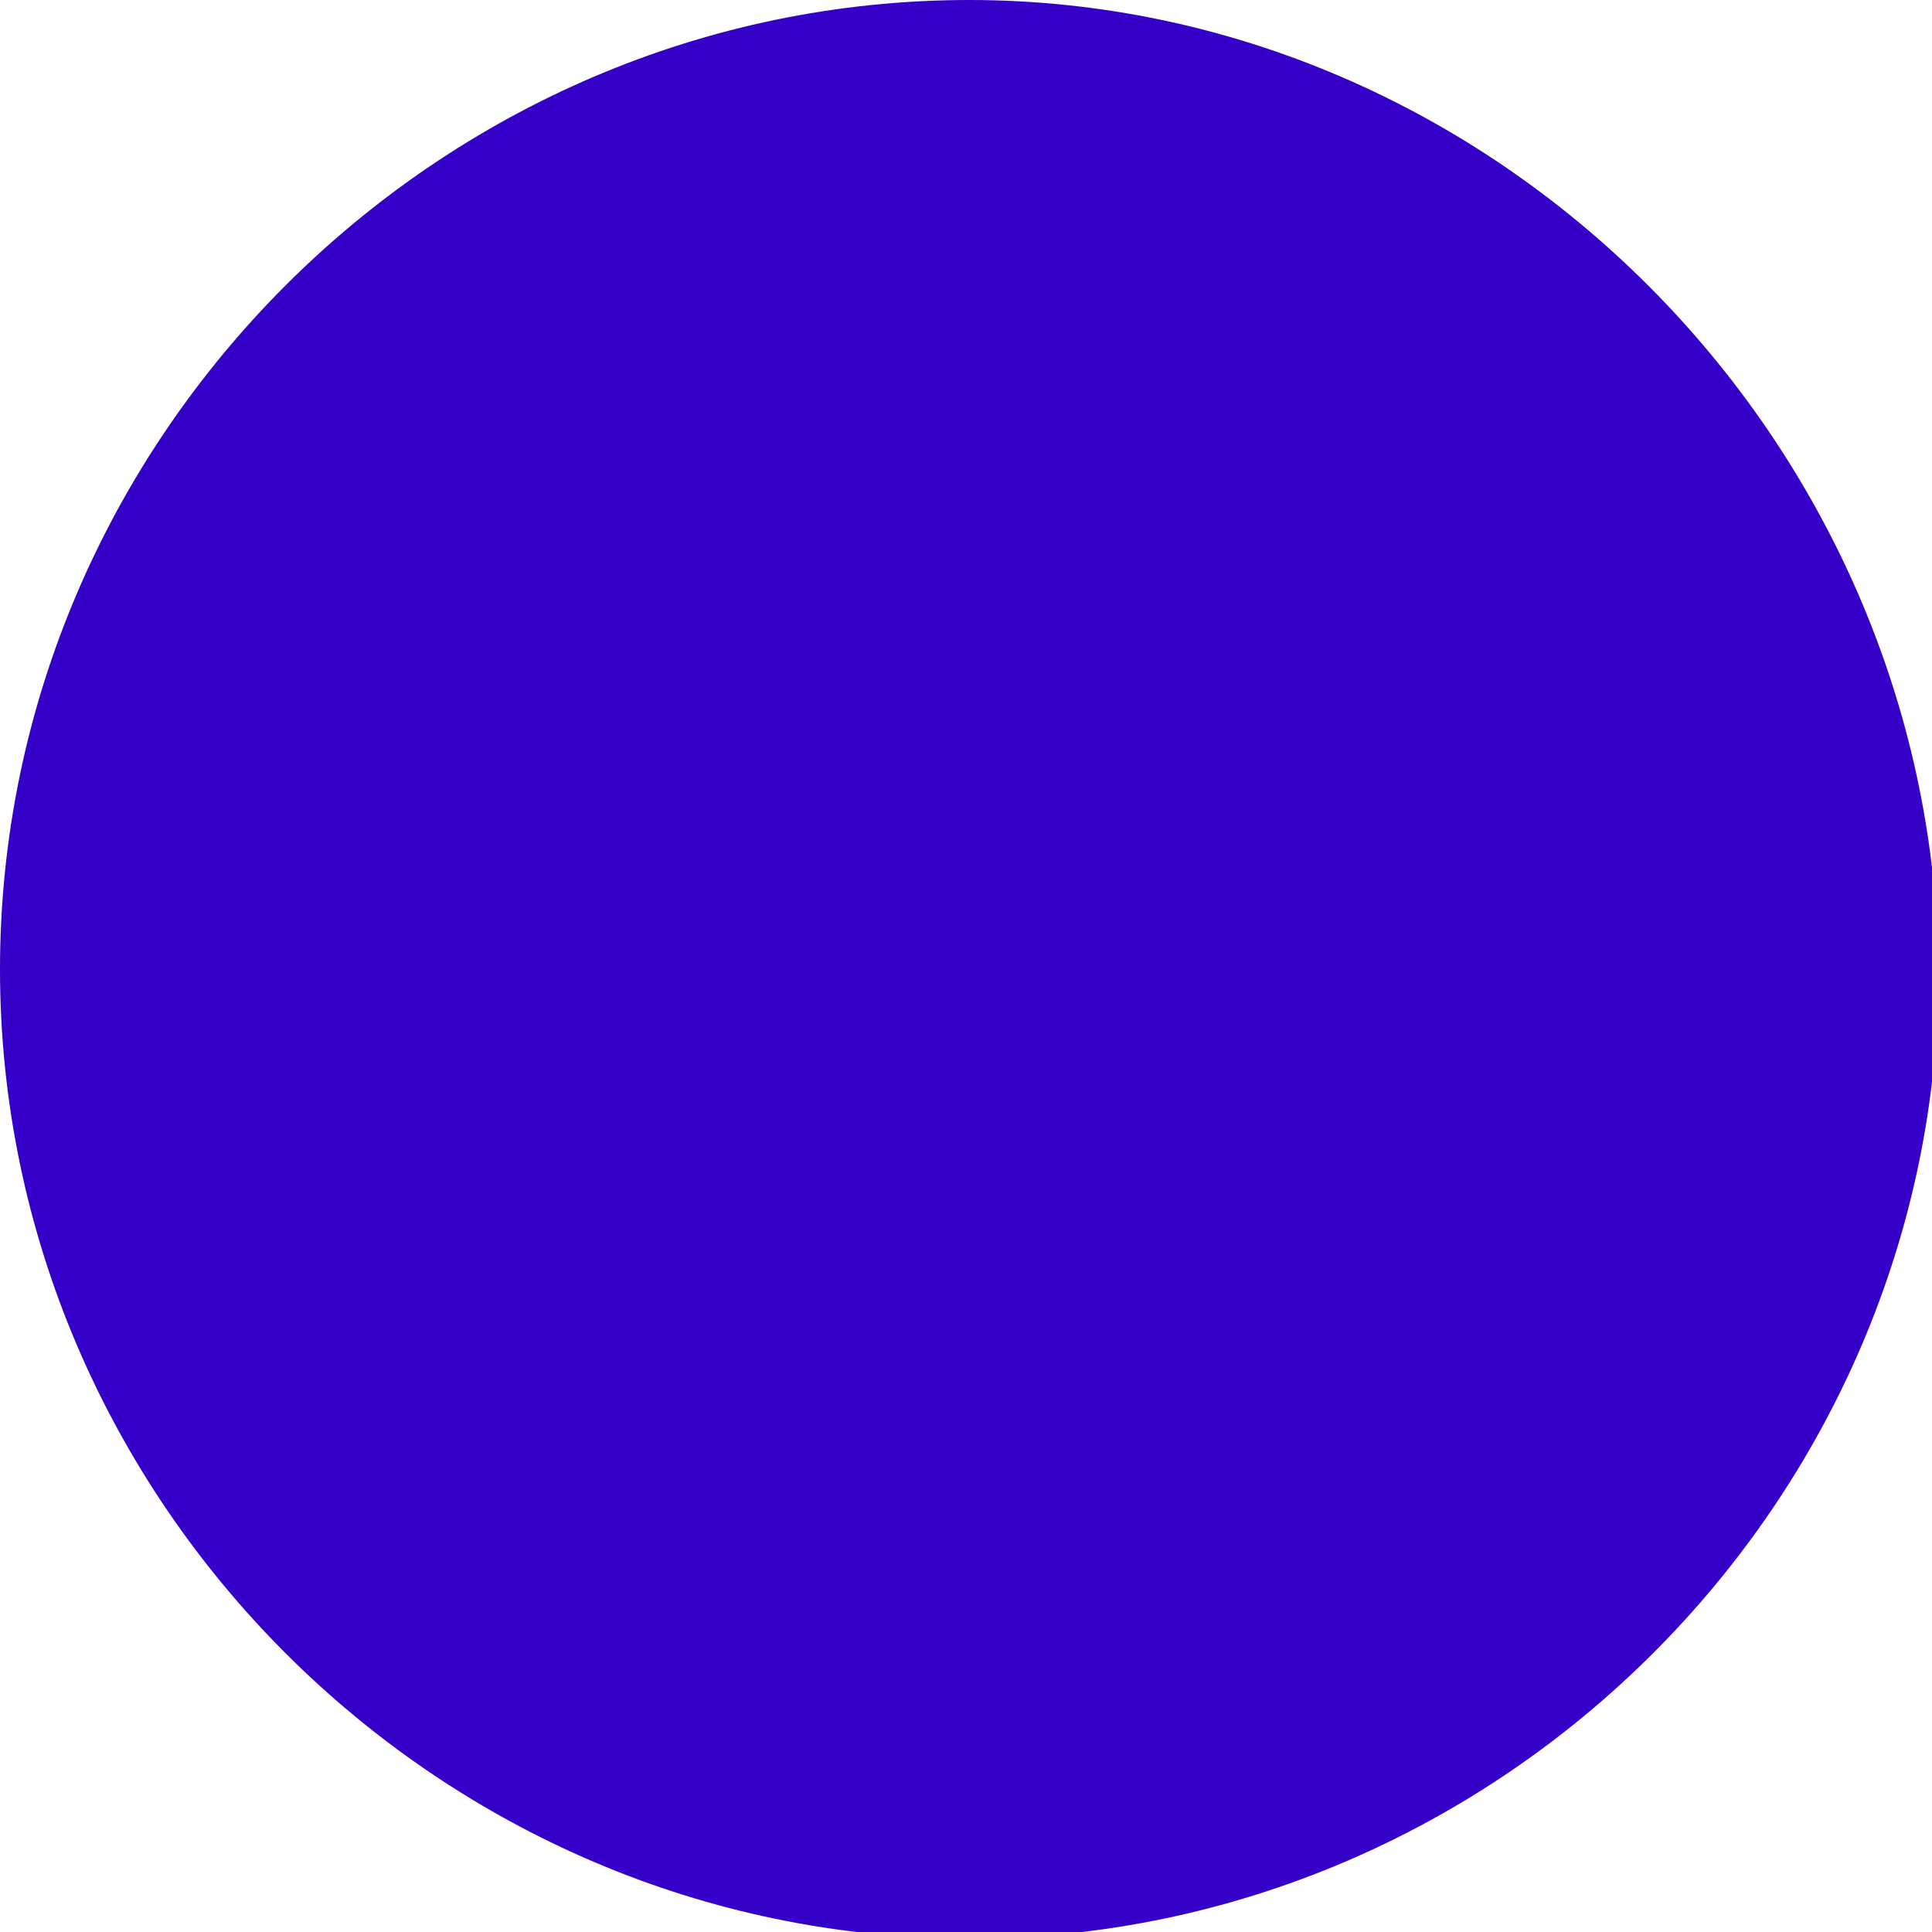
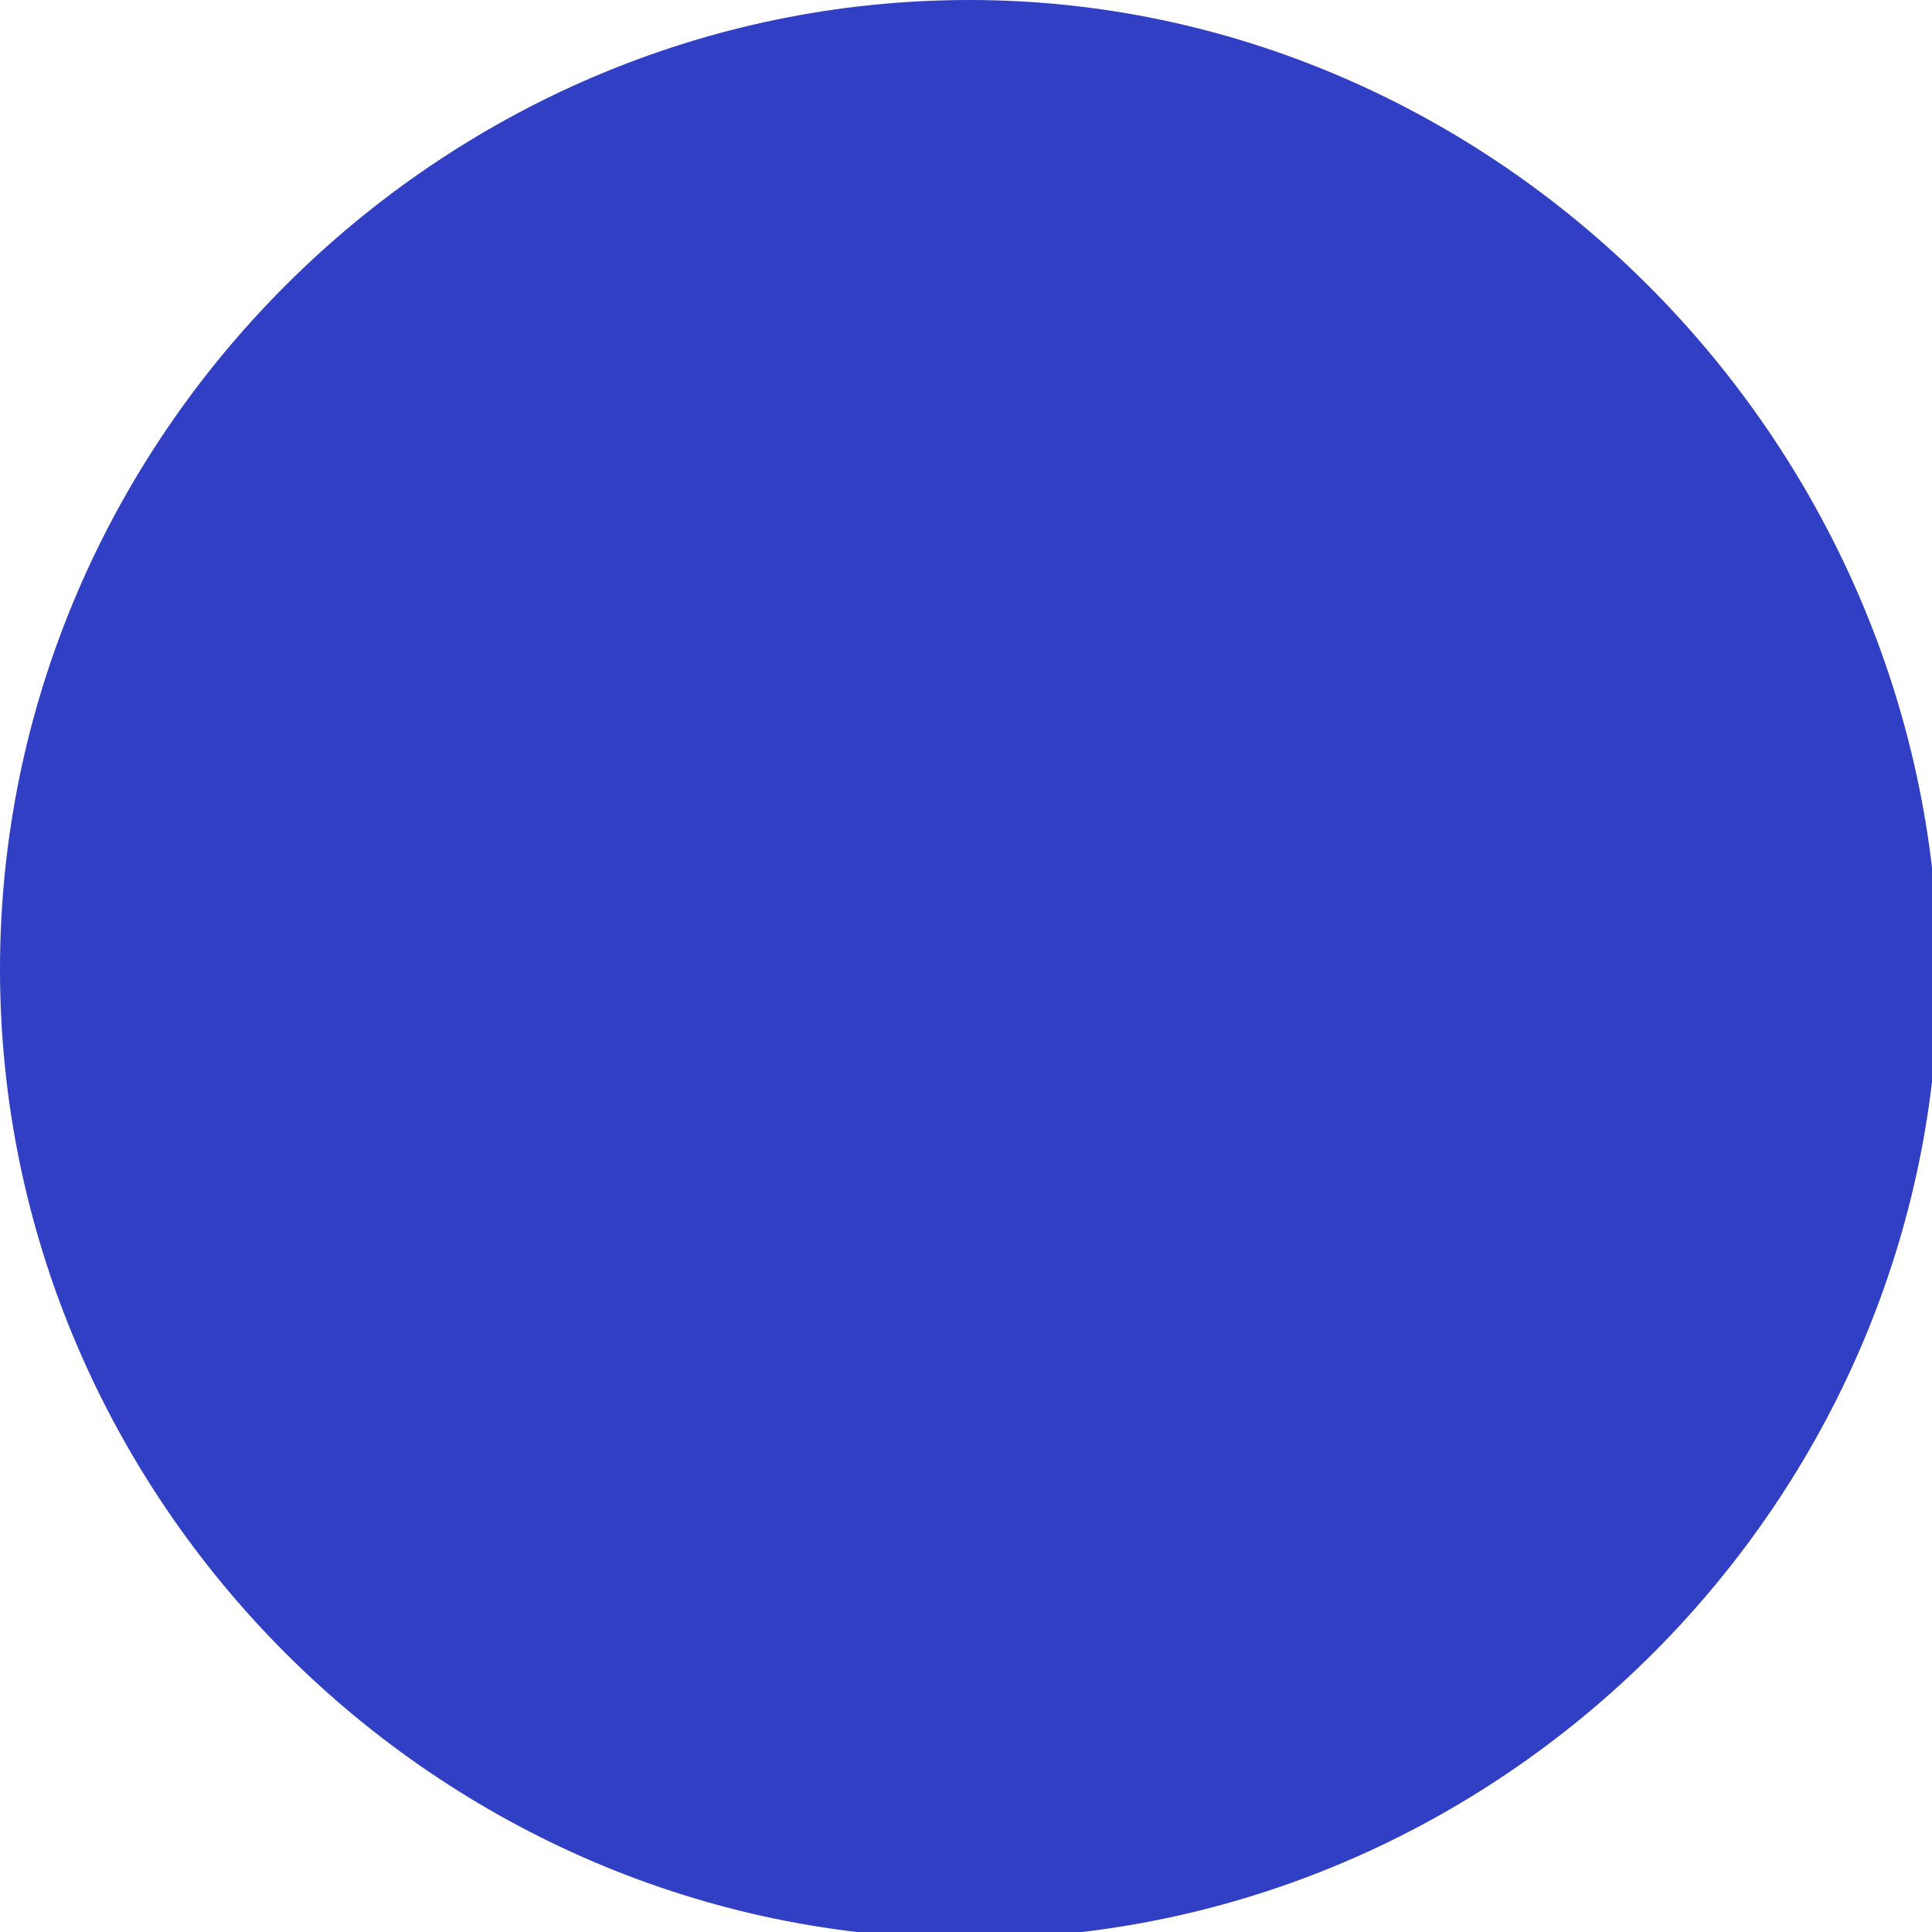
<svg xmlns="http://www.w3.org/2000/svg" version="1.1" id="Capa_1" x="0px" y="0px" viewBox="0 0 29.1 29.1" style="enable-background:new 0 0 29.1 29.1;" xml:space="preserve">
  <style type="text/css">
- 	.st0{fill:#3500C7;}
+ 	.st0{fill:#303FC3;}
</style>
  <g>
    <g id="c147_full_moon">
      <g>
        <path class="st0" d="M14.6,0C6.6,0,0,6.6,0,14.6c0,8,6.6,14.6,14.6,14.6c8,0,14.6-6.6,14.6-14.6C29.1,6.6,22.5,0,14.6,0z" />
      </g>
    </g>
    <g id="Capa_1_14_">
	</g>
  </g>
</svg>
